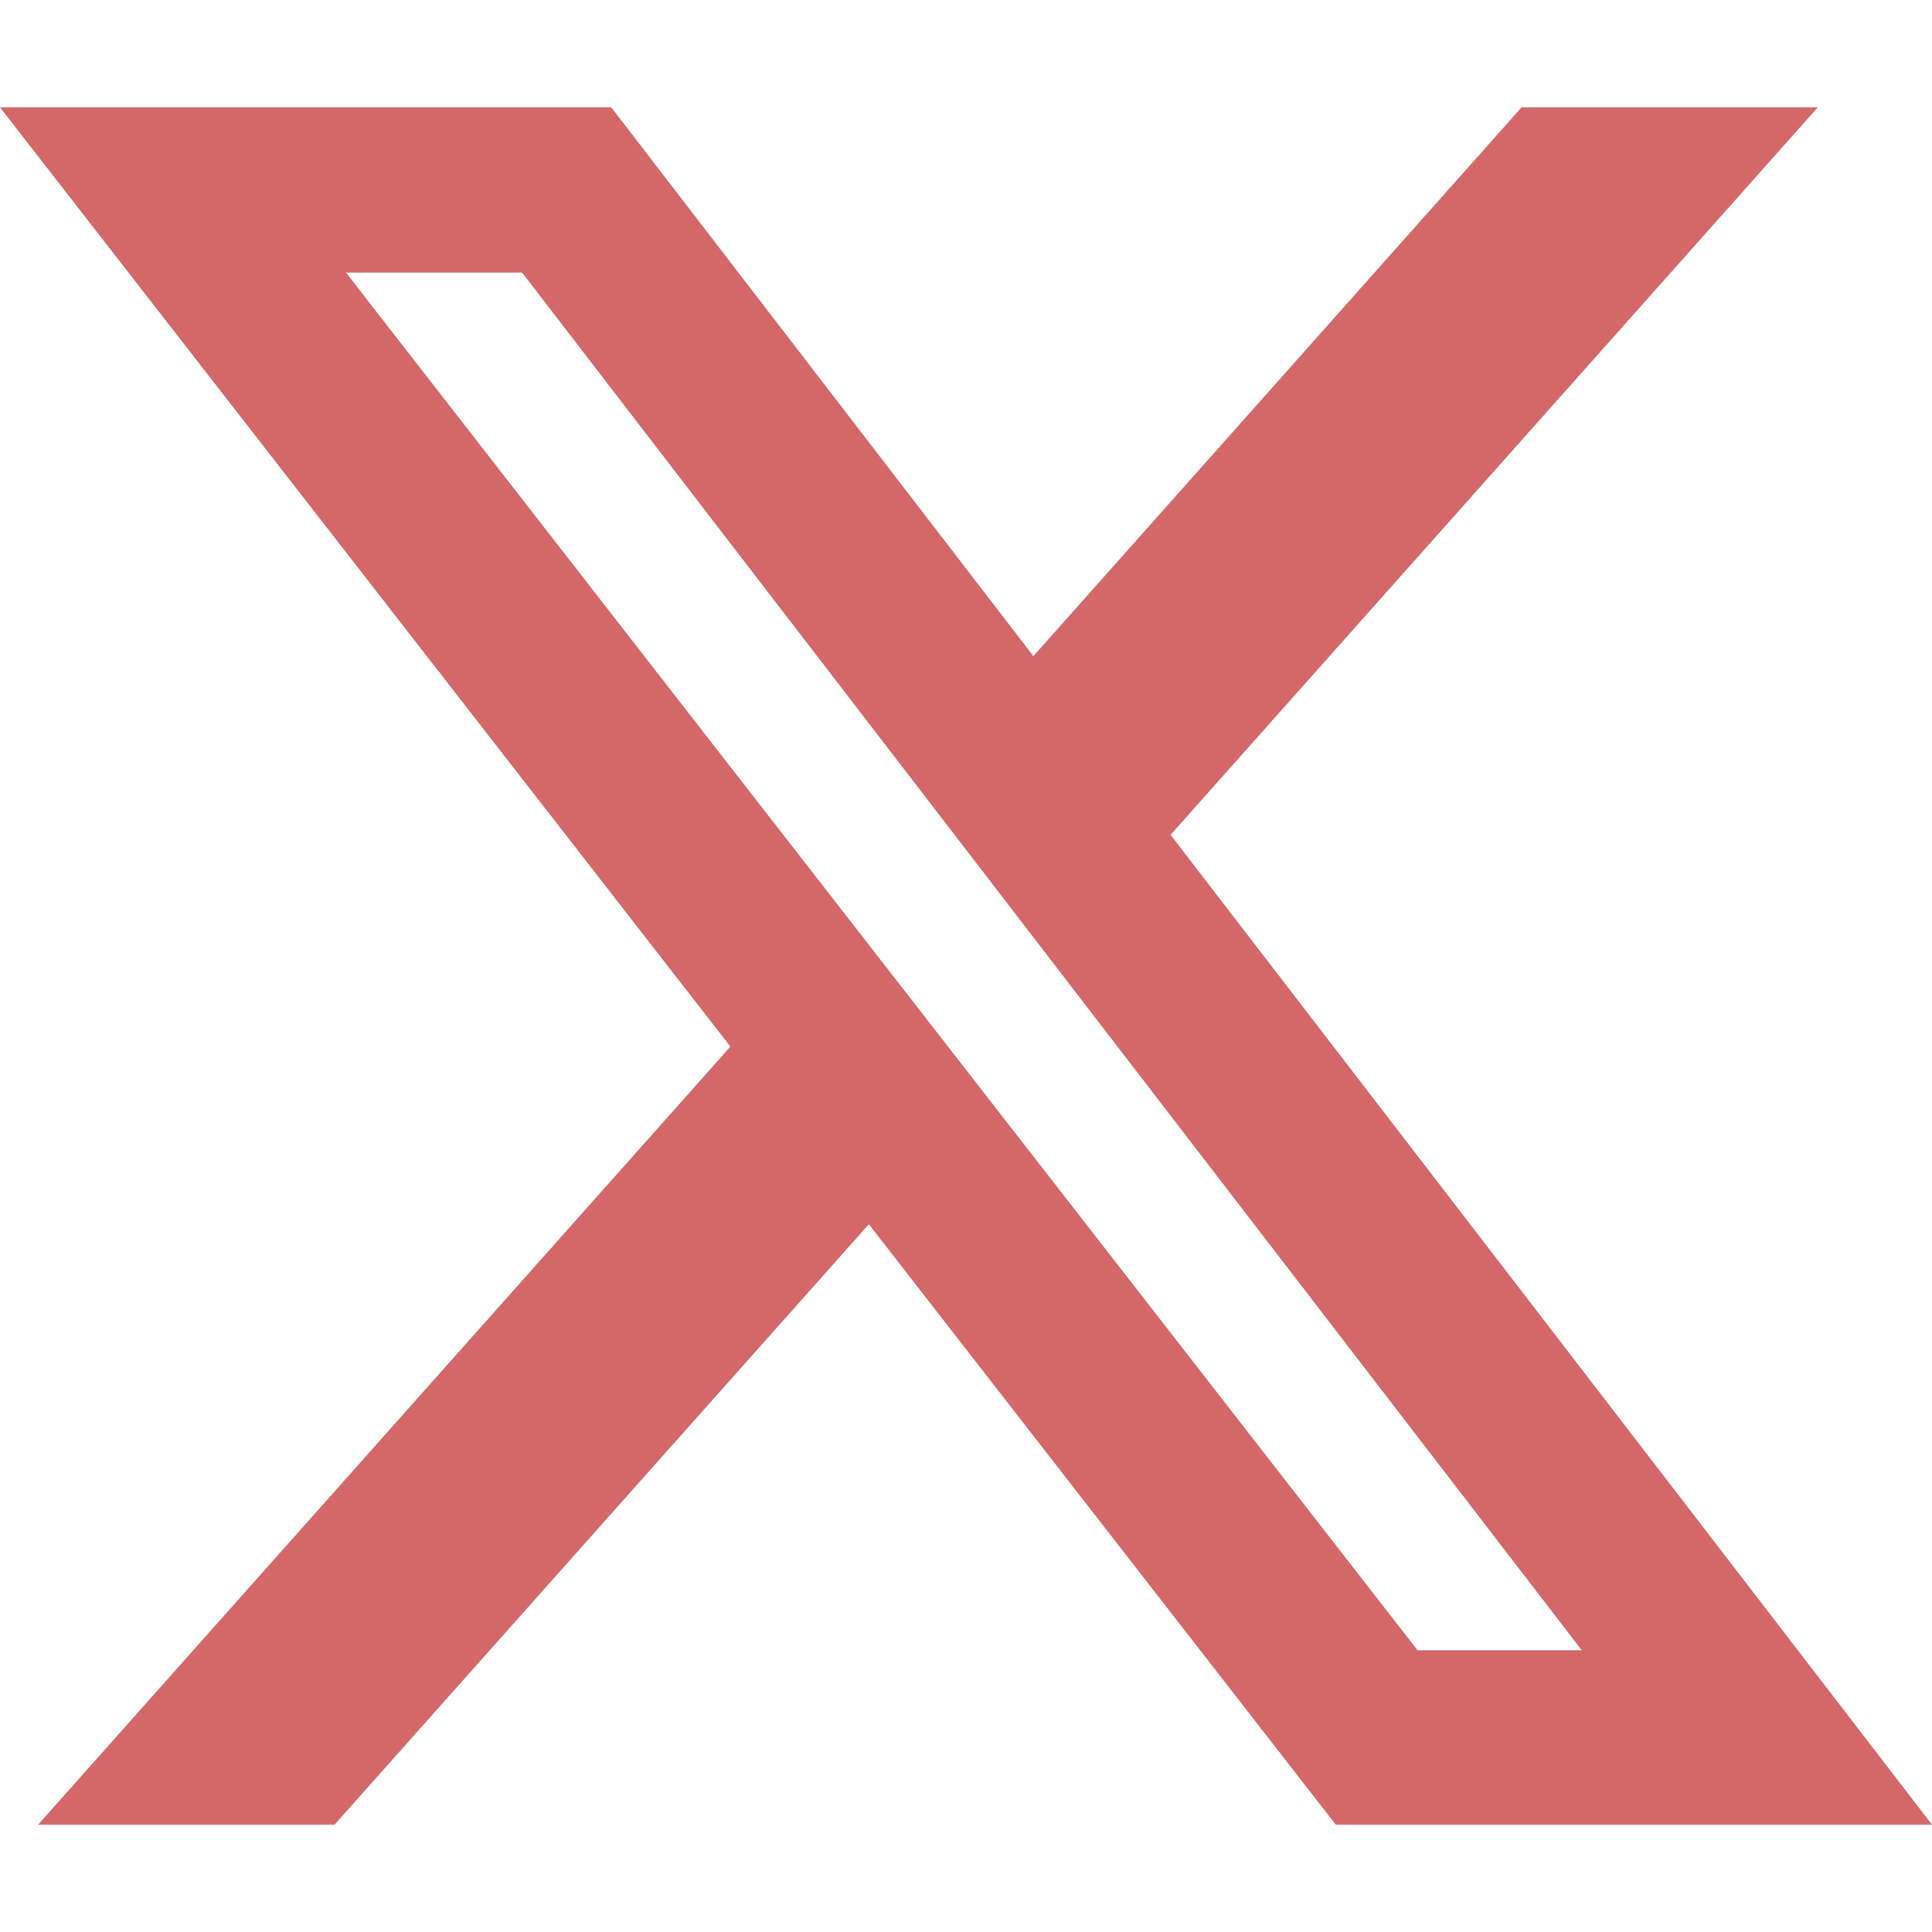
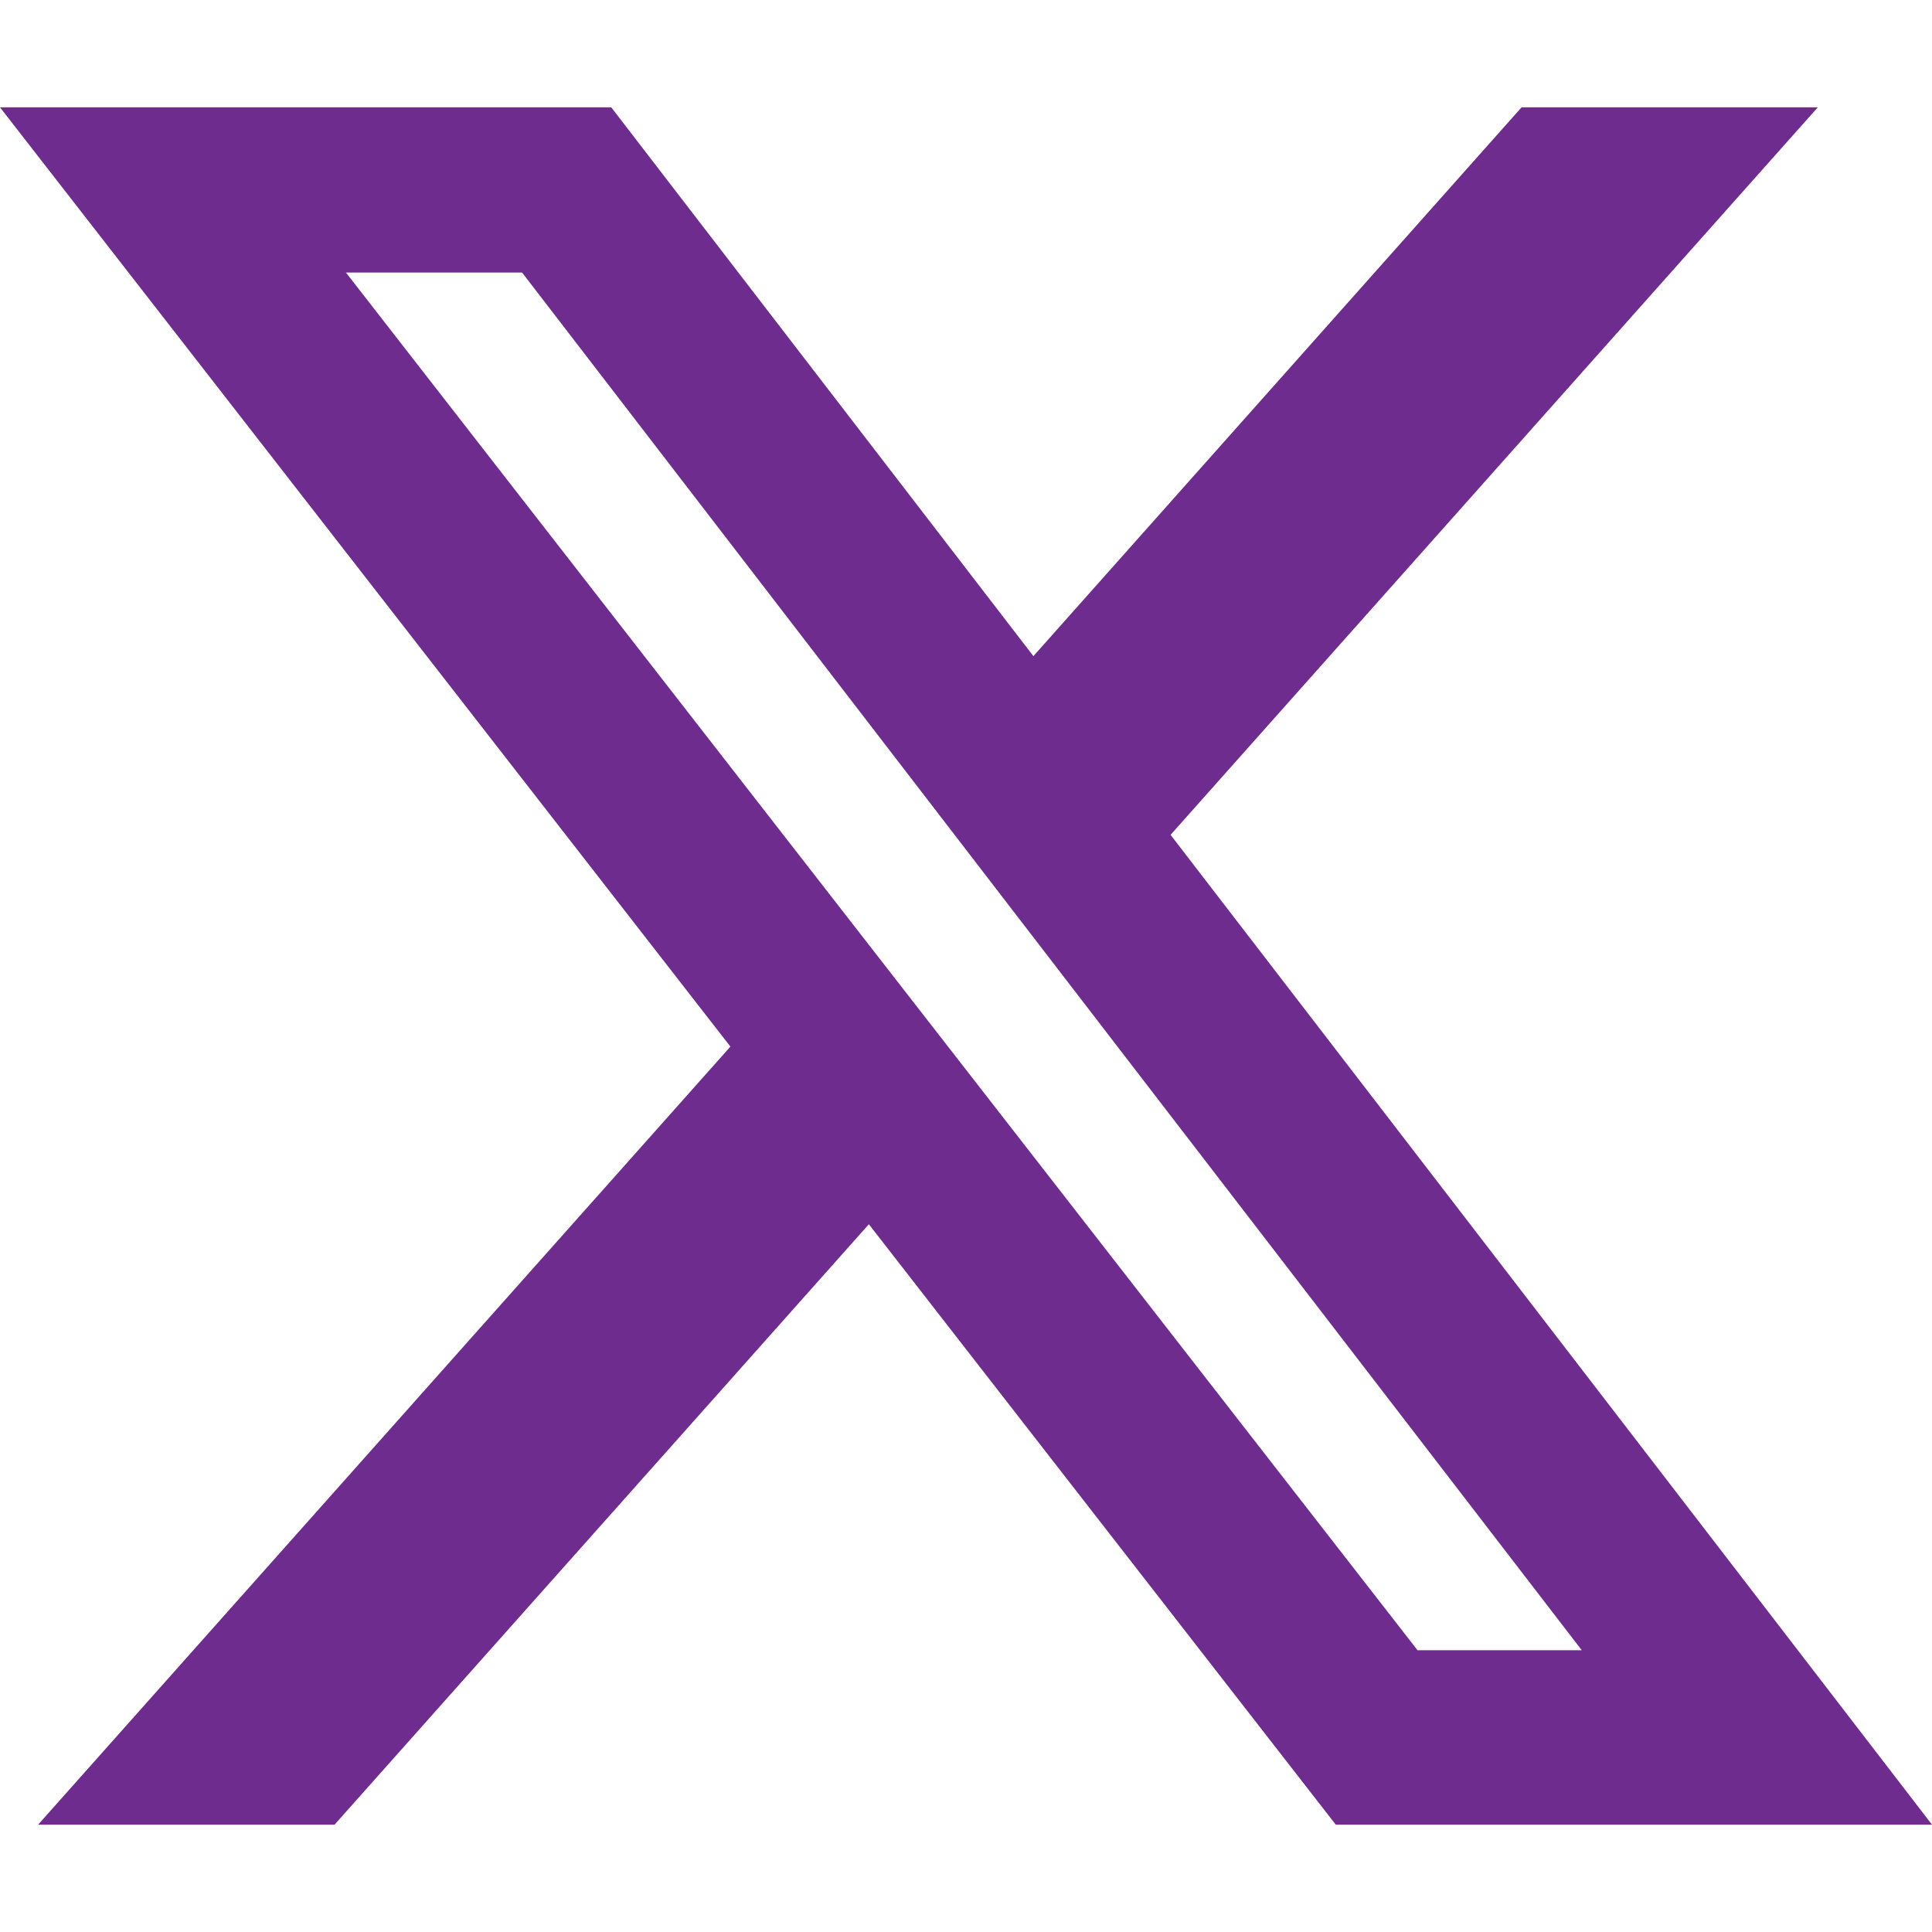
<svg xmlns="http://www.w3.org/2000/svg" width="18" height="18" viewBox="0 0 18 18" fill="none">
-   <path d="M14.176 1H16.936L10.906 7.778L18 17H12.445L8.095 11.406L3.117 17H0.355L6.805 9.751L0 1H5.695L9.628 6.113L14.176 1ZM13.207 15.375H14.737L4.864 2.539H3.223L13.207 15.375Z" fill="#D46868" />
+   <path d="M14.176 1H16.936L10.906 7.778L18 17H12.445L8.095 11.406L3.117 17H0.355L6.805 9.751L0 1H5.695L9.628 6.113L14.176 1ZM13.207 15.375H14.737L4.864 2.539H3.223L13.207 15.375Z" fill="#6F2C8F" />
</svg>
